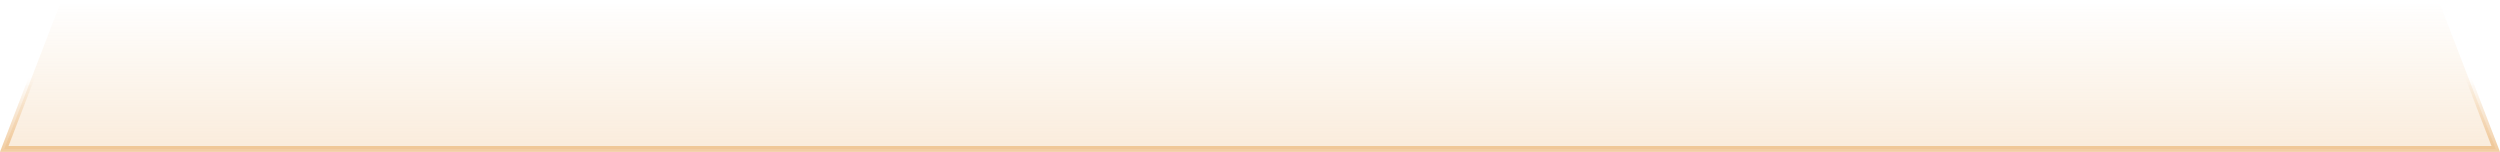
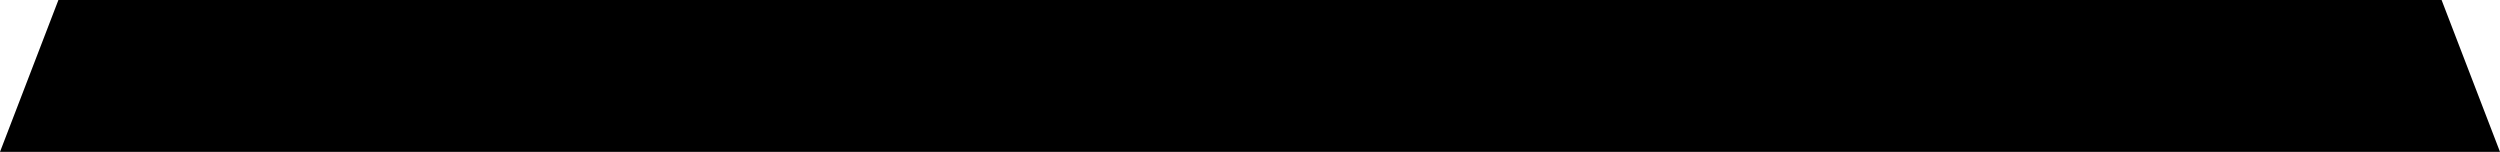
<svg xmlns="http://www.w3.org/2000/svg" width="428" height="26" viewBox="0 0 428 26" fill="none">
  <path d="M0.728 25.5L10.343 0.5H417.657L427.272 25.5H0.728Z" fill="url(#paint0_linear_1709_17804)" stroke="url(#paint1_linear_1709_17804)" />
  <defs>
    <linearGradient id="paint0_linear_1709_17804" x1="214" y1="0" x2="214" y2="26" gradientUnits="userSpaceOnUse">
-       <stop stop-color="#E8AB63" stop-opacity="0" />
-       <stop offset="1" stop-color="#E8AB63" stop-opacity="0.23" />
+       <stop stopColor="#E8AB63" stopOpacity="0" />
+       <stop offset="1" stopColor="#E8AB63" stopOpacity="0.23" />
    </linearGradient>
    <linearGradient id="paint1_linear_1709_17804" x1="214" y1="0" x2="214" y2="26" gradientUnits="userSpaceOnUse">
-       <stop offset="0.51" stop-color="#E8AB63" stop-opacity="0" />
-       <stop offset="1" stop-color="#E8AB63" stop-opacity="0.6" />
+       <stop offset="0.51" stopColor="#E8AB63" stopOpacity="0" />
+       <stop offset="1" stopColor="#E8AB63" stopOpacity="0.6" />
    </linearGradient>
  </defs>
</svg>
